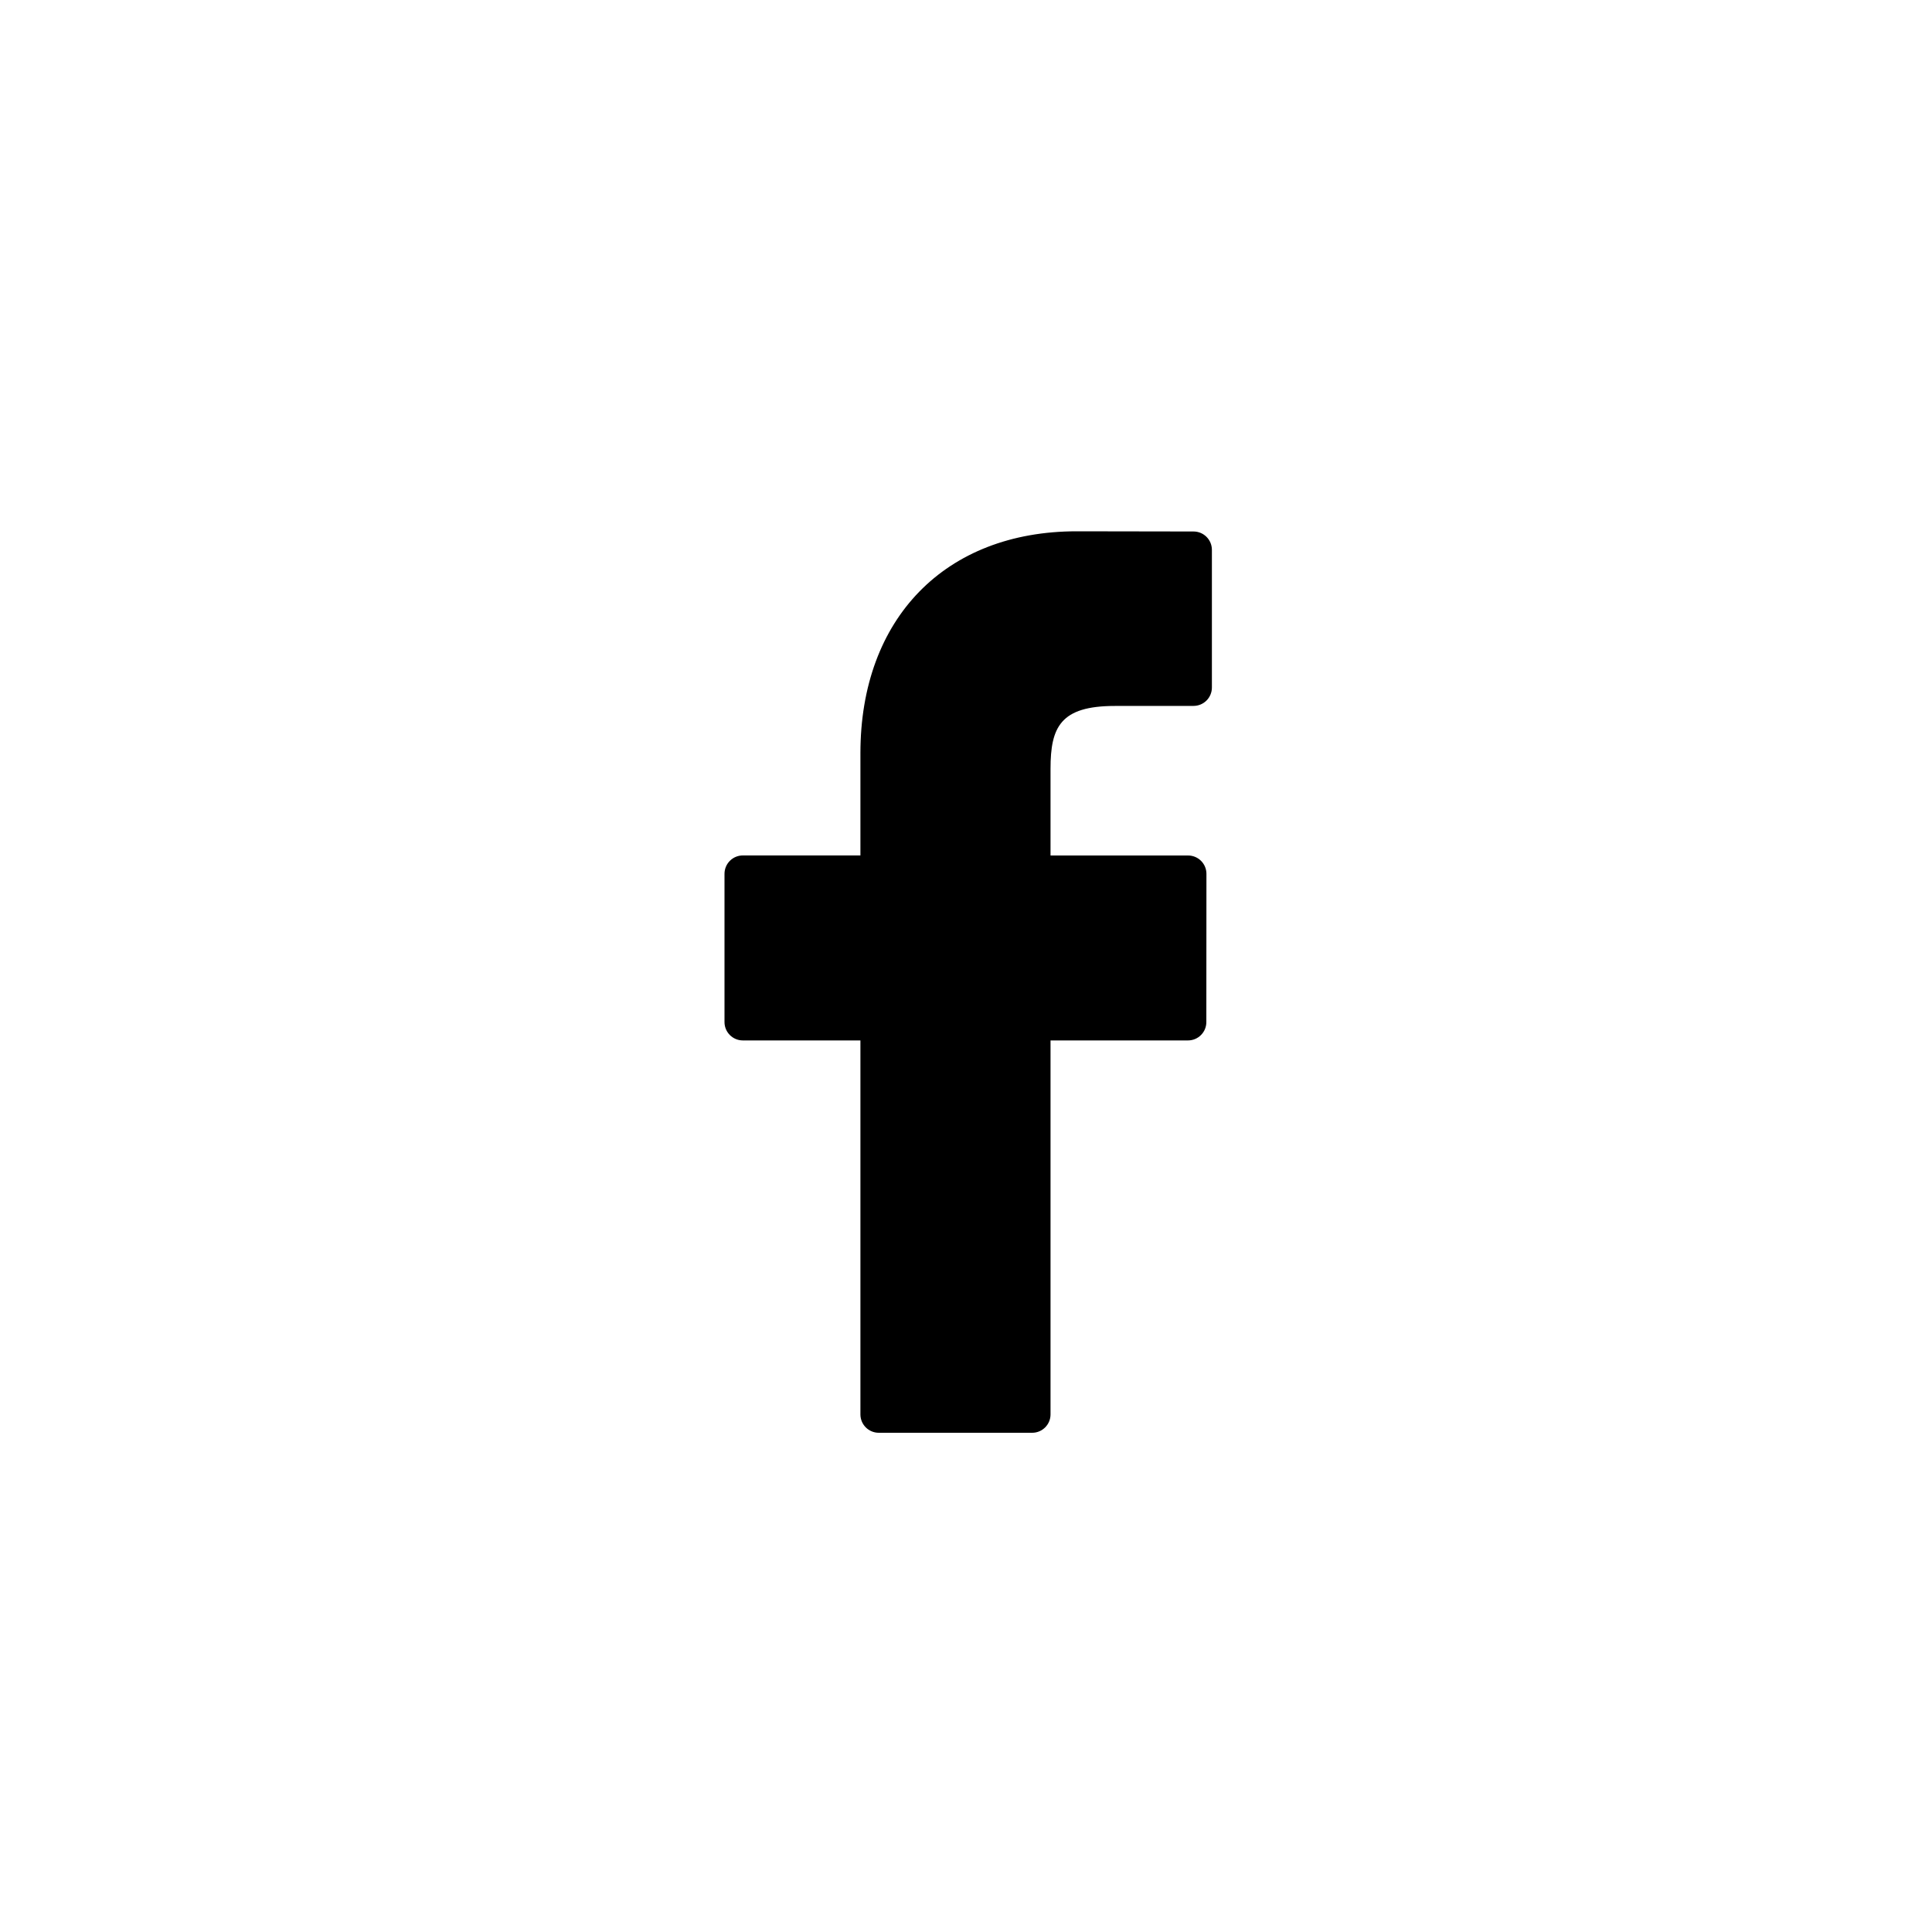
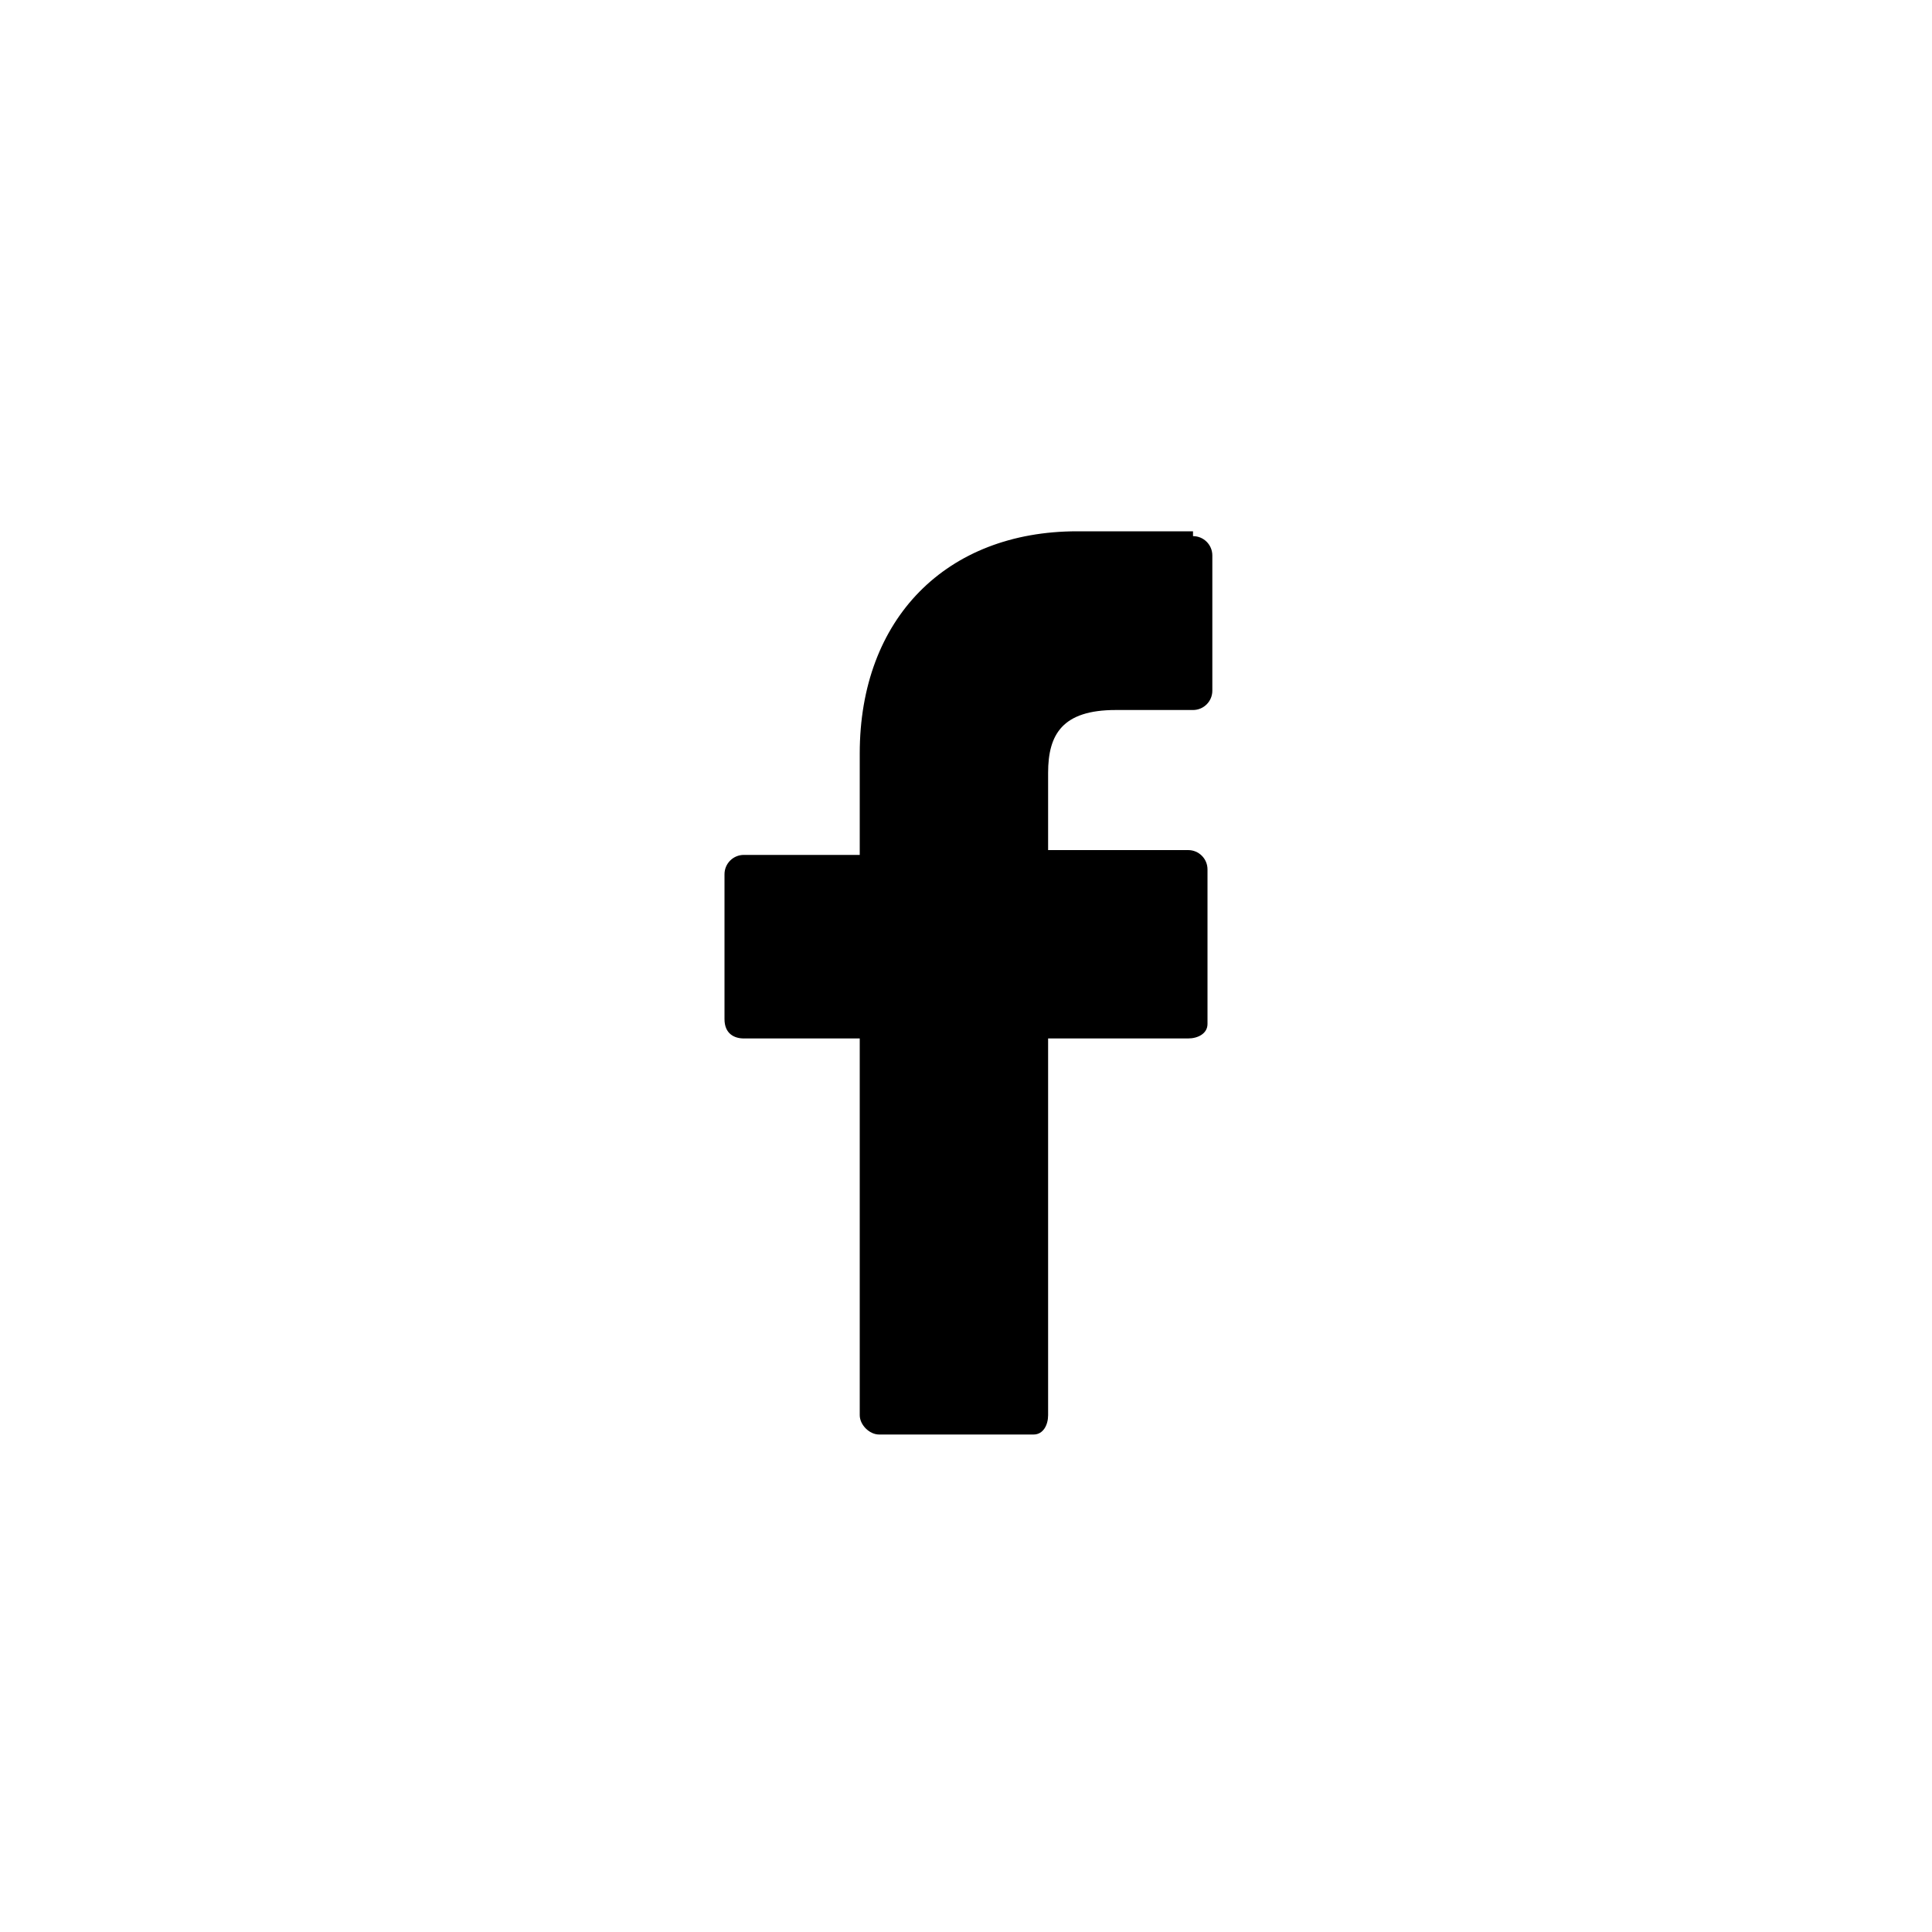
<svg xmlns="http://www.w3.org/2000/svg" width="40" height="40">
-   <path d="M24.711 11.004L22.291 11c-2.72 0-4.477 1.803-4.477 4.594v2.117h-2.433a.38.38 0 0 0-.381.381v3.069c0 .21.17.38.38.38h2.434v7.743c0 .21.17.38.38.38h3.176c.21 0 .38-.17.38-.38v-7.743h2.846c.21 0 .38-.17.38-.38l.002-3.069a.38.38 0 0 0-.381-.38H21.75v-1.796c0-.863.206-1.3 1.33-1.3l1.63-.001a.38.38 0 0 0 .381-.381v-2.85a.38.38 0 0 0-.38-.38" />
+   <path d="M24.7 11h-2.4c-2.7 0-4.5 1.8-4.5 4.6v2.1h-2.4a.4.4 0 00-.4.4v3c0 .3.2.4.4.4h2.4v7.8c0 .2.2.4.4.4h3.2c.2 0 .3-.2.3-.4v-7.8h2.9c.2 0 .4-.1.4-.3V18a.4.4 0 00-.4-.4h-2.9V16c0-.8.3-1.3 1.4-1.3h1.6a.4.4 0 00.4-.4v-2.8a.4.4 0 00-.4-.4" />
</svg>
